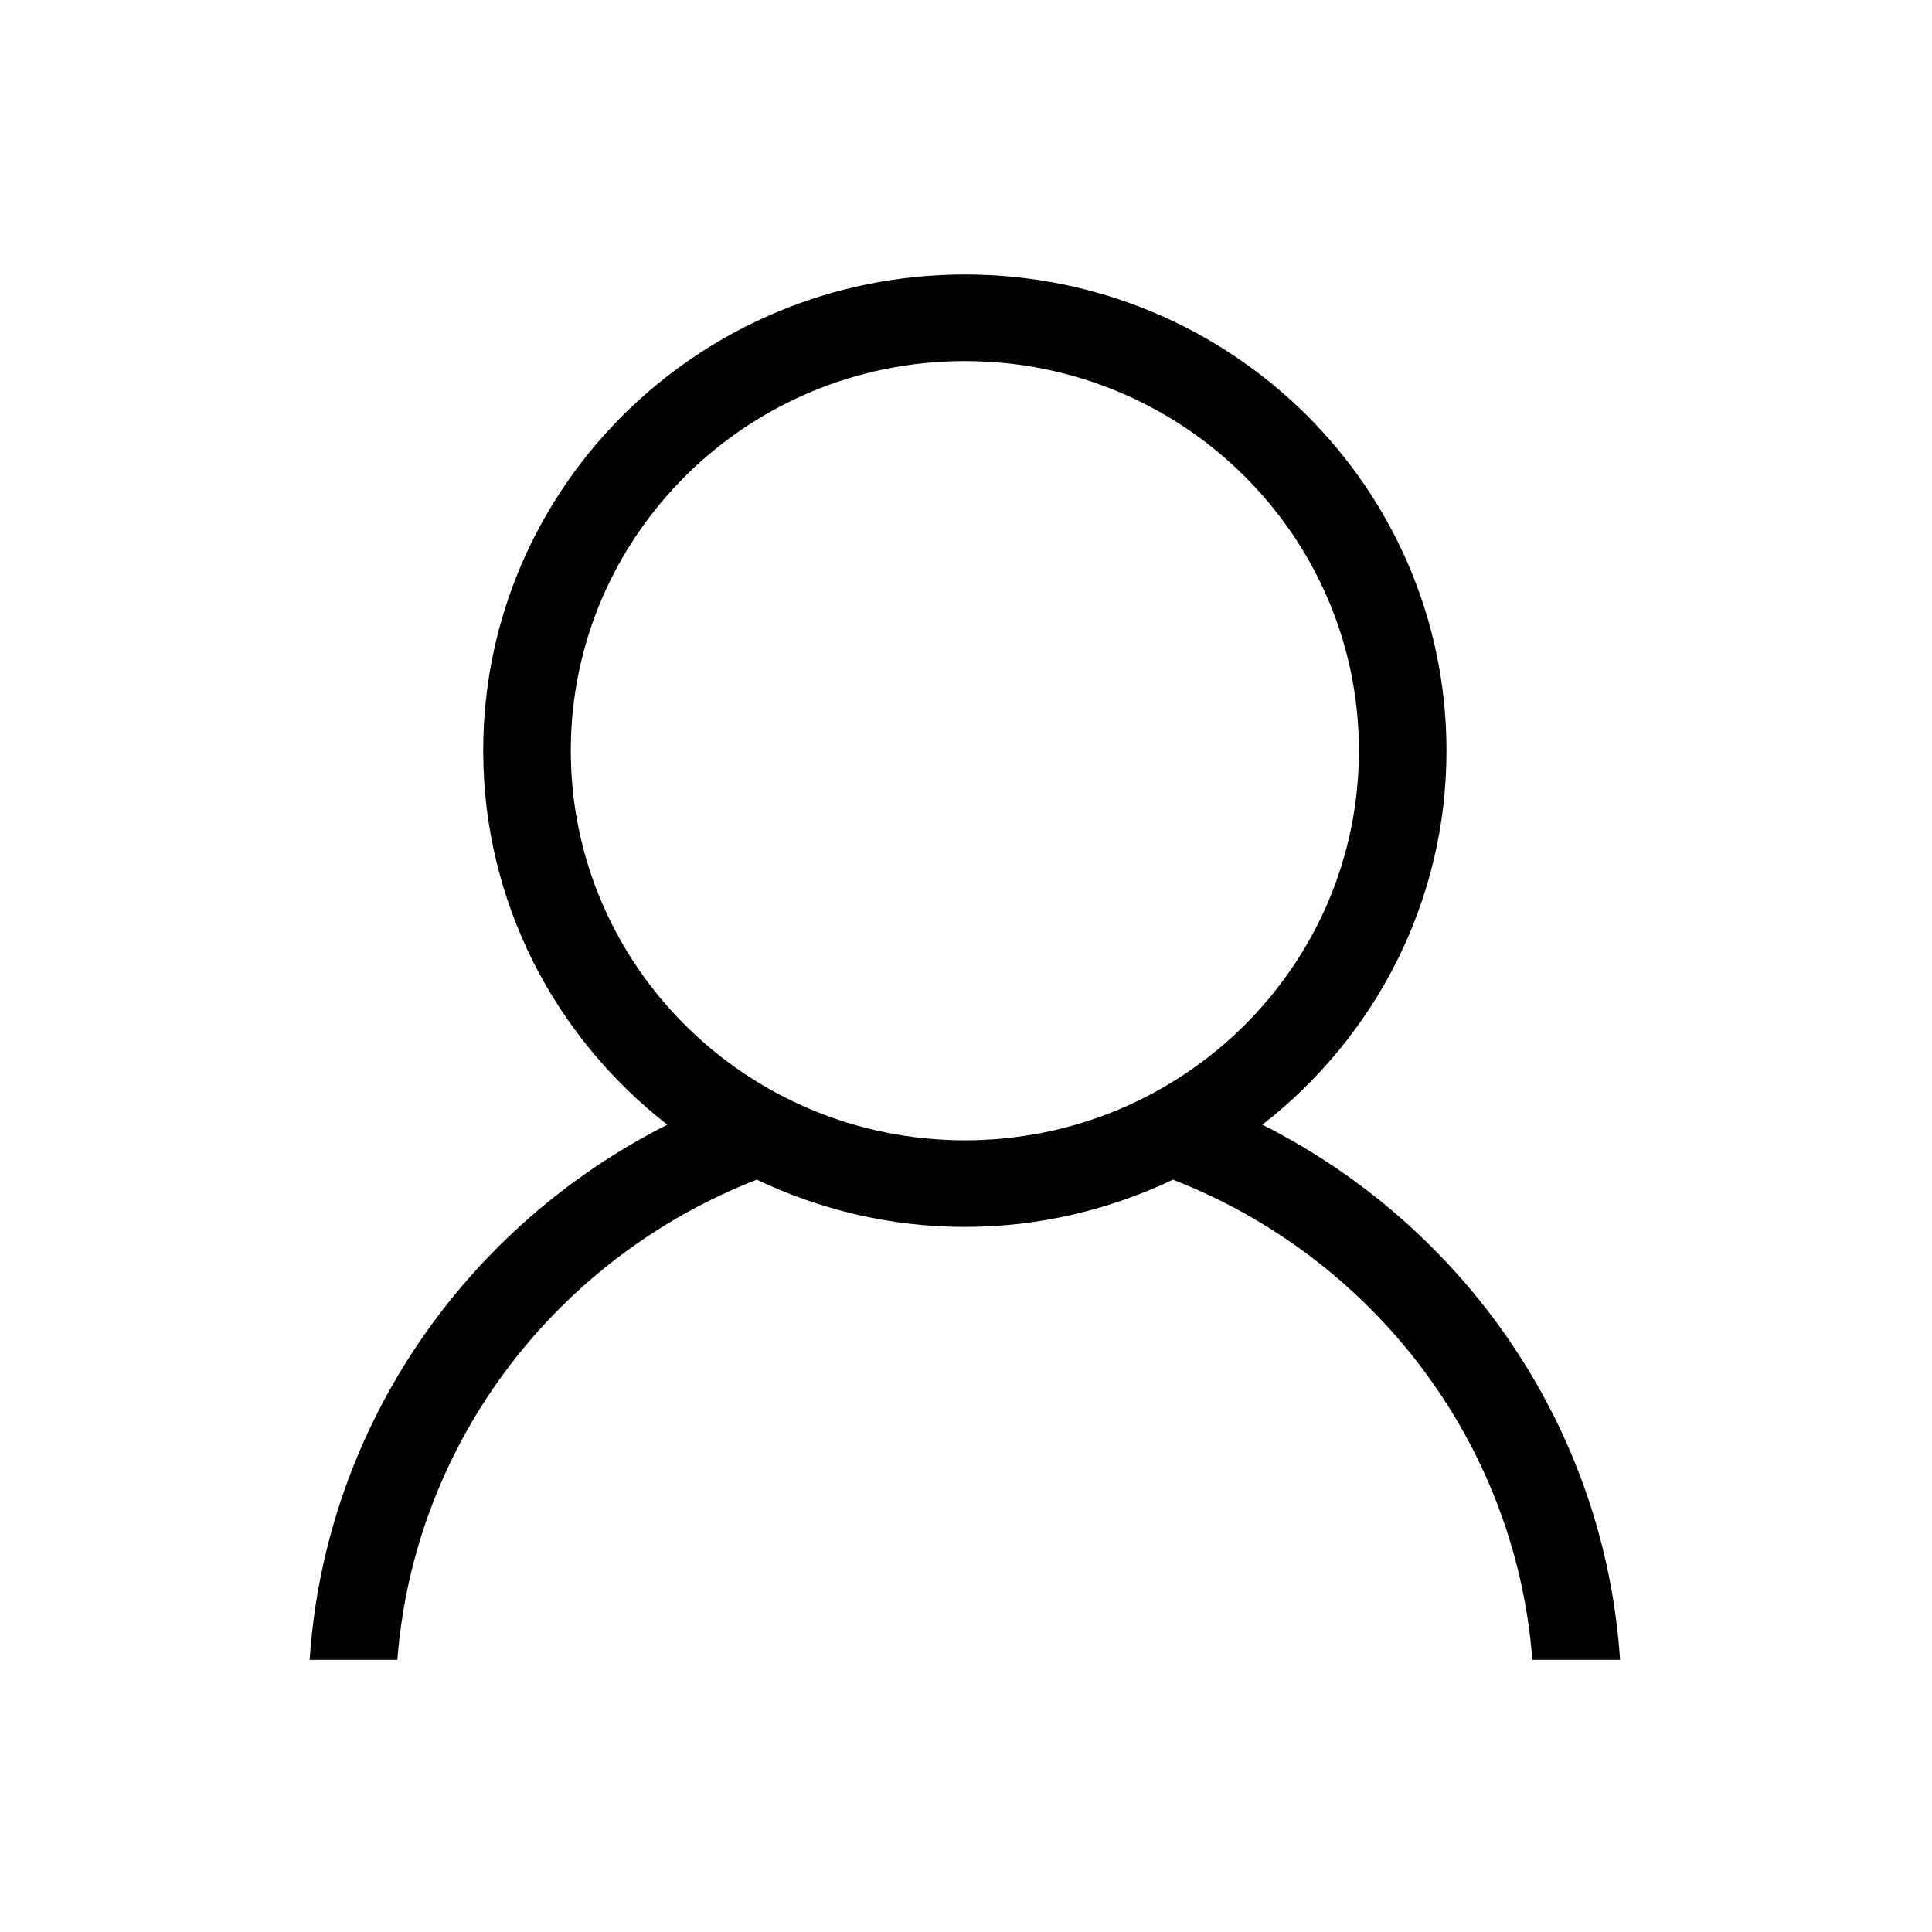
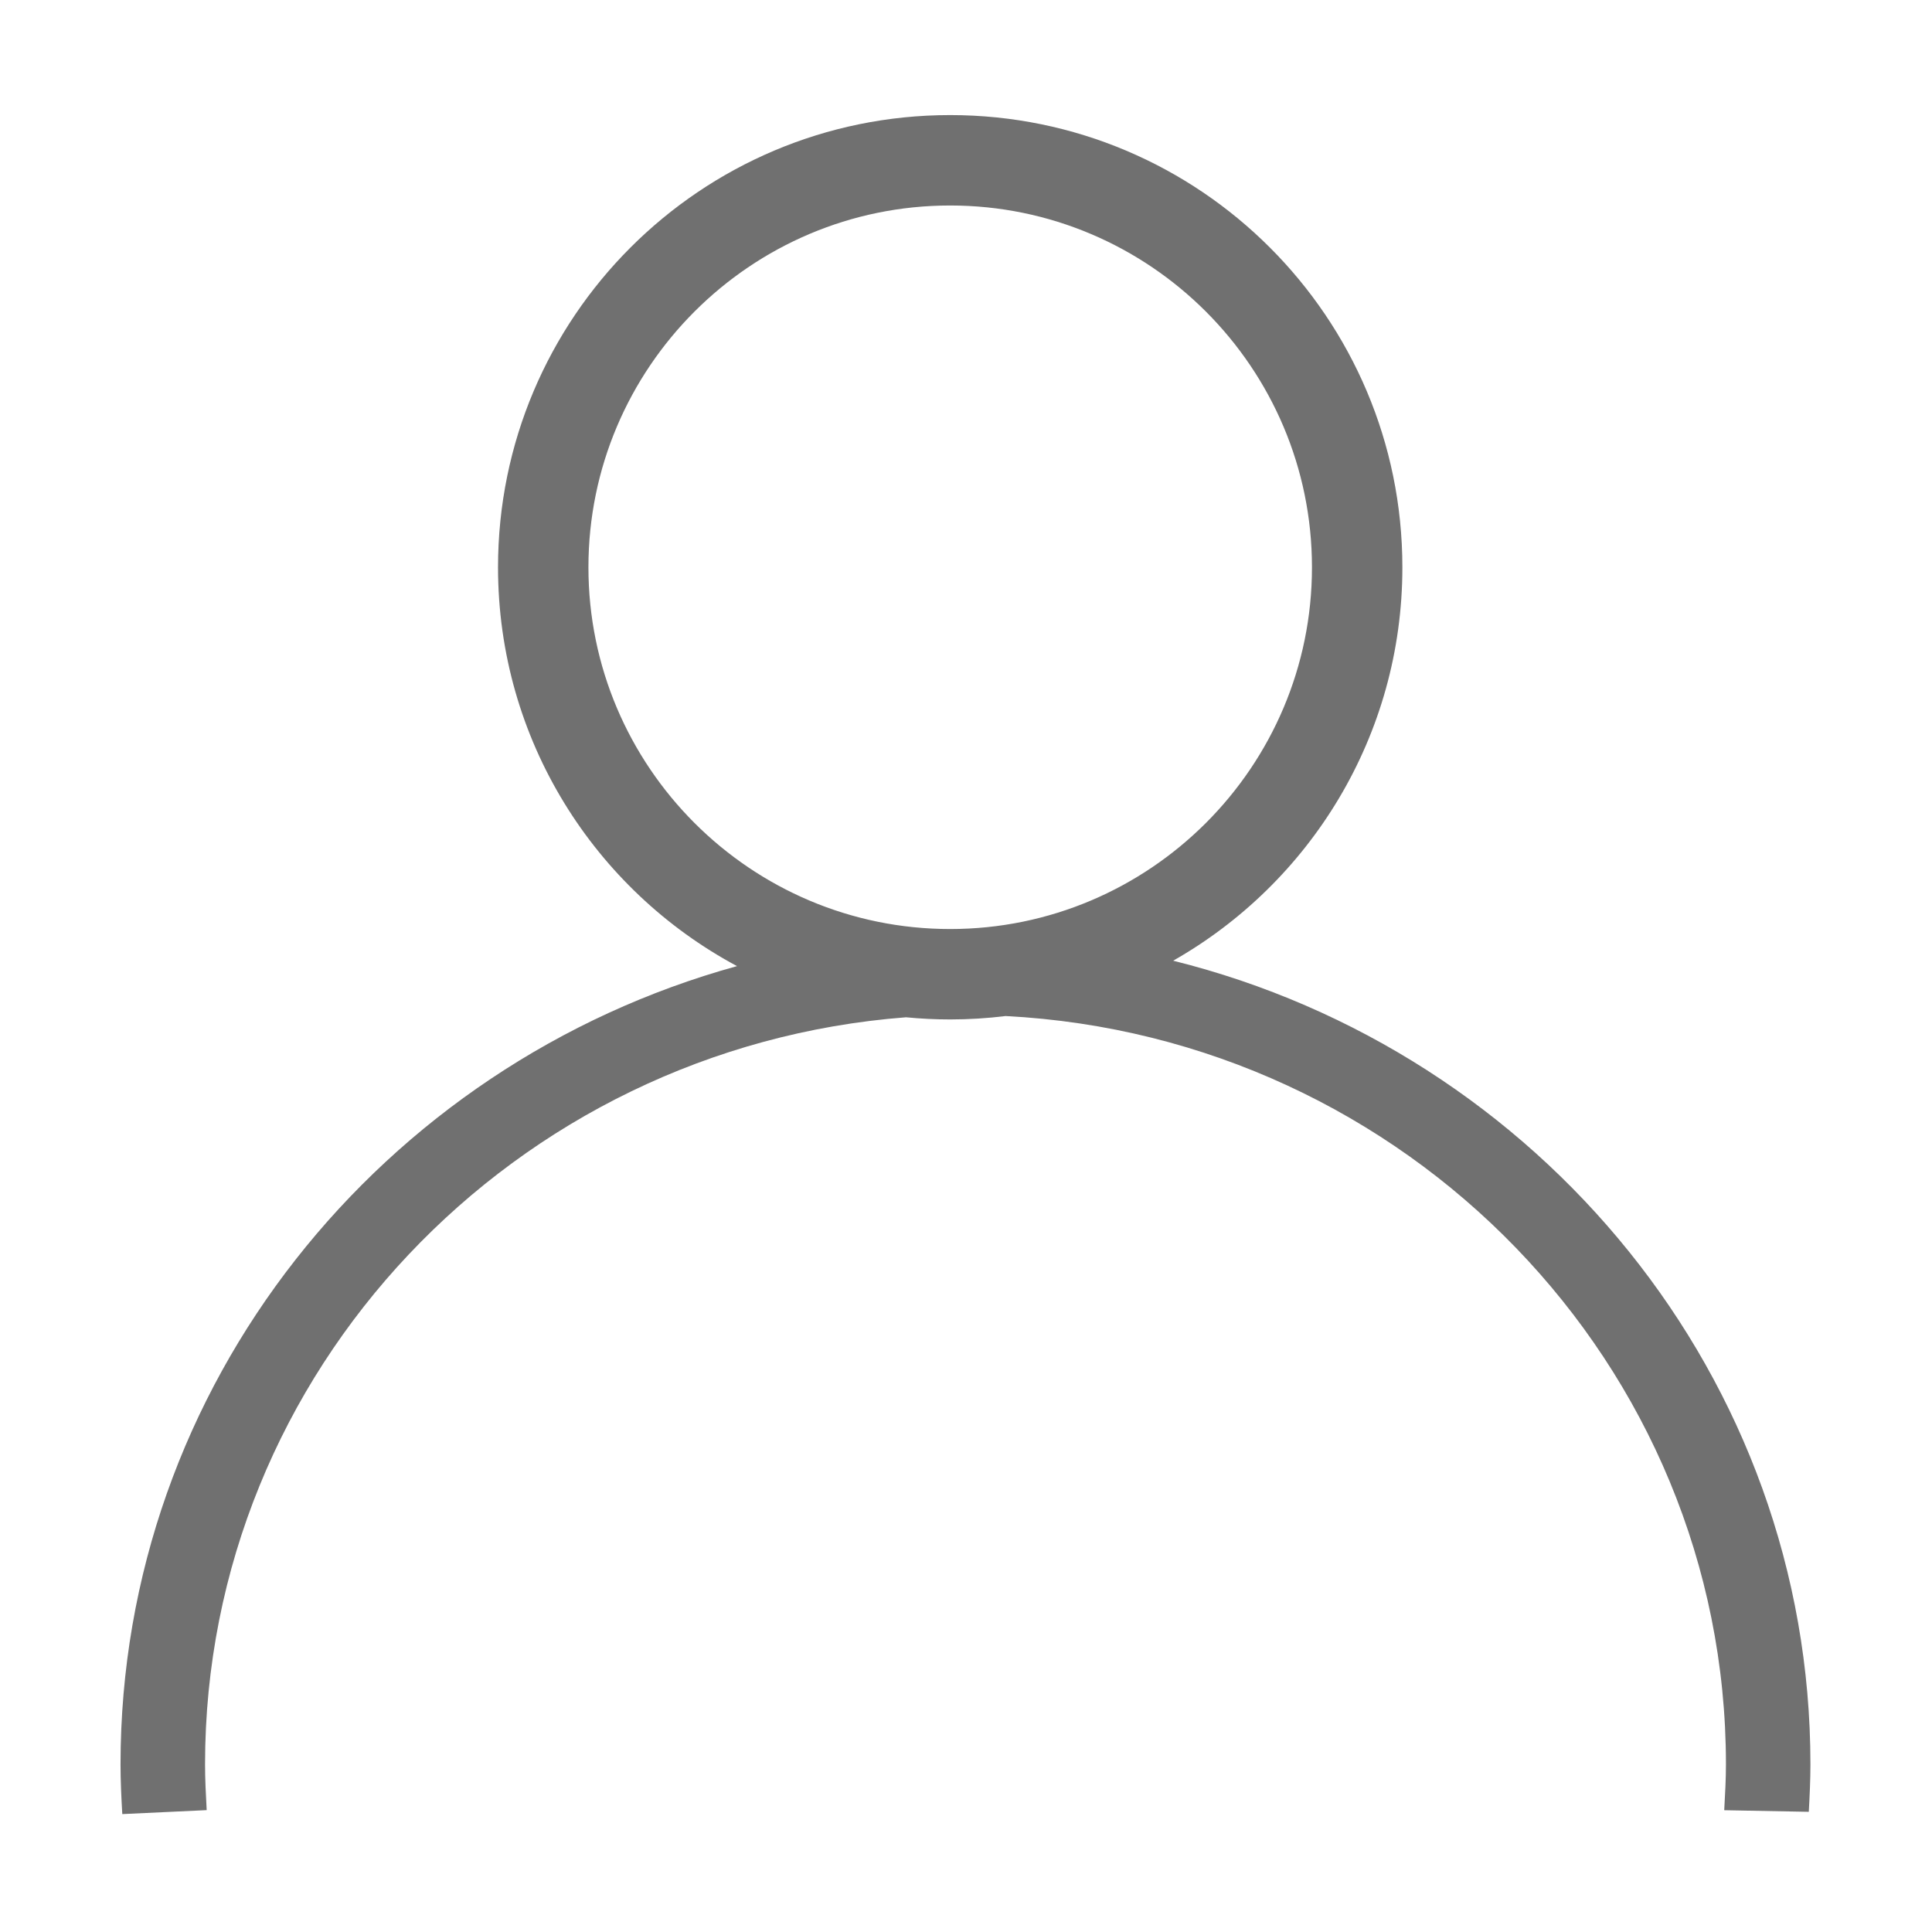
- <svg xmlns="http://www.w3.org/2000/svg" t="1510992834778" class="icon" style="" viewBox="0 0 1024 1024" version="1.1" p-id="1591" width="200" height="200">
+ <svg xmlns="http://www.w3.org/2000/svg" t="1511075886242" class="icon" style="" viewBox="0 0 1024 1024" version="1.1" p-id="1582" width="200" height="200">
  <defs>
    <style type="text/css" />
  </defs>
-   <path d="M858.672 879.73h-46.495c-8.949-116.189-85.35-213.587-190.508-254.485-33.419 15.875-70.725 25.043-110.277 25.043s-76.858-9.149-110.277-25.043c-105.155 40.899-181.537 138.297-190.508 254.485h-46.495c8.295-124.087 83.188-229.997 189.595-283.617-59.355-46.218-97.595-117.739-97.595-198.227 0-139.407 114.284-252.402 255.28-252.402s255.28 112.995 255.28 252.402c0 80.489-38.241 152.009-97.595 198.227 106.406 53.619 181.298 159.529 189.595 283.617zM720.257 397.887c0-114.046-93.508-206.501-208.863-206.501s-208.863 92.455-208.863 206.501 93.508 206.501 208.863 206.501 208.863-92.455 208.863-206.501z" p-id="1592" />
+   <path d="M621.805 509.19c72.541-41.201 121.484-119.161 121.484-208.506 0-132.347-107.339-239.688-239.688-239.688-132.325 0-239.64 107.341-239.64 239.688 0 91.488 51.29 171.018 126.677 211.375-188.307 51.953-326.757 221.945-326.757 423.074 0 8.768 0.433 17.605 0.934 26.373l44.731-2.096c-0.433-8.153-0.866-16.216-0.866-24.278 0-208.555 163.983-380.052 371.532-395.949 7.699 0.752 15.51 1.141 23.39 1.141 9.955 0 19.77-0.618 29.381-1.802 212.379 10.934 381.804 184.638 381.804 396.609 0 7.653-0.41 15.352-0.911 24.324l44.822 0.844c0.454-8.382 0.866-16.787 0.866-25.168C959.563 730.112 815.692 557.449 621.805 509.19zM503.601 492.405c-105.722 0-191.722-85.998-191.722-191.721 0-105.746 86-191.769 191.722-191.769 105.791 0 191.769 86.022 191.769 191.769C695.37 406.407 609.393 492.405 503.601 492.405z" p-id="1583" fill="#707070" />
</svg>
